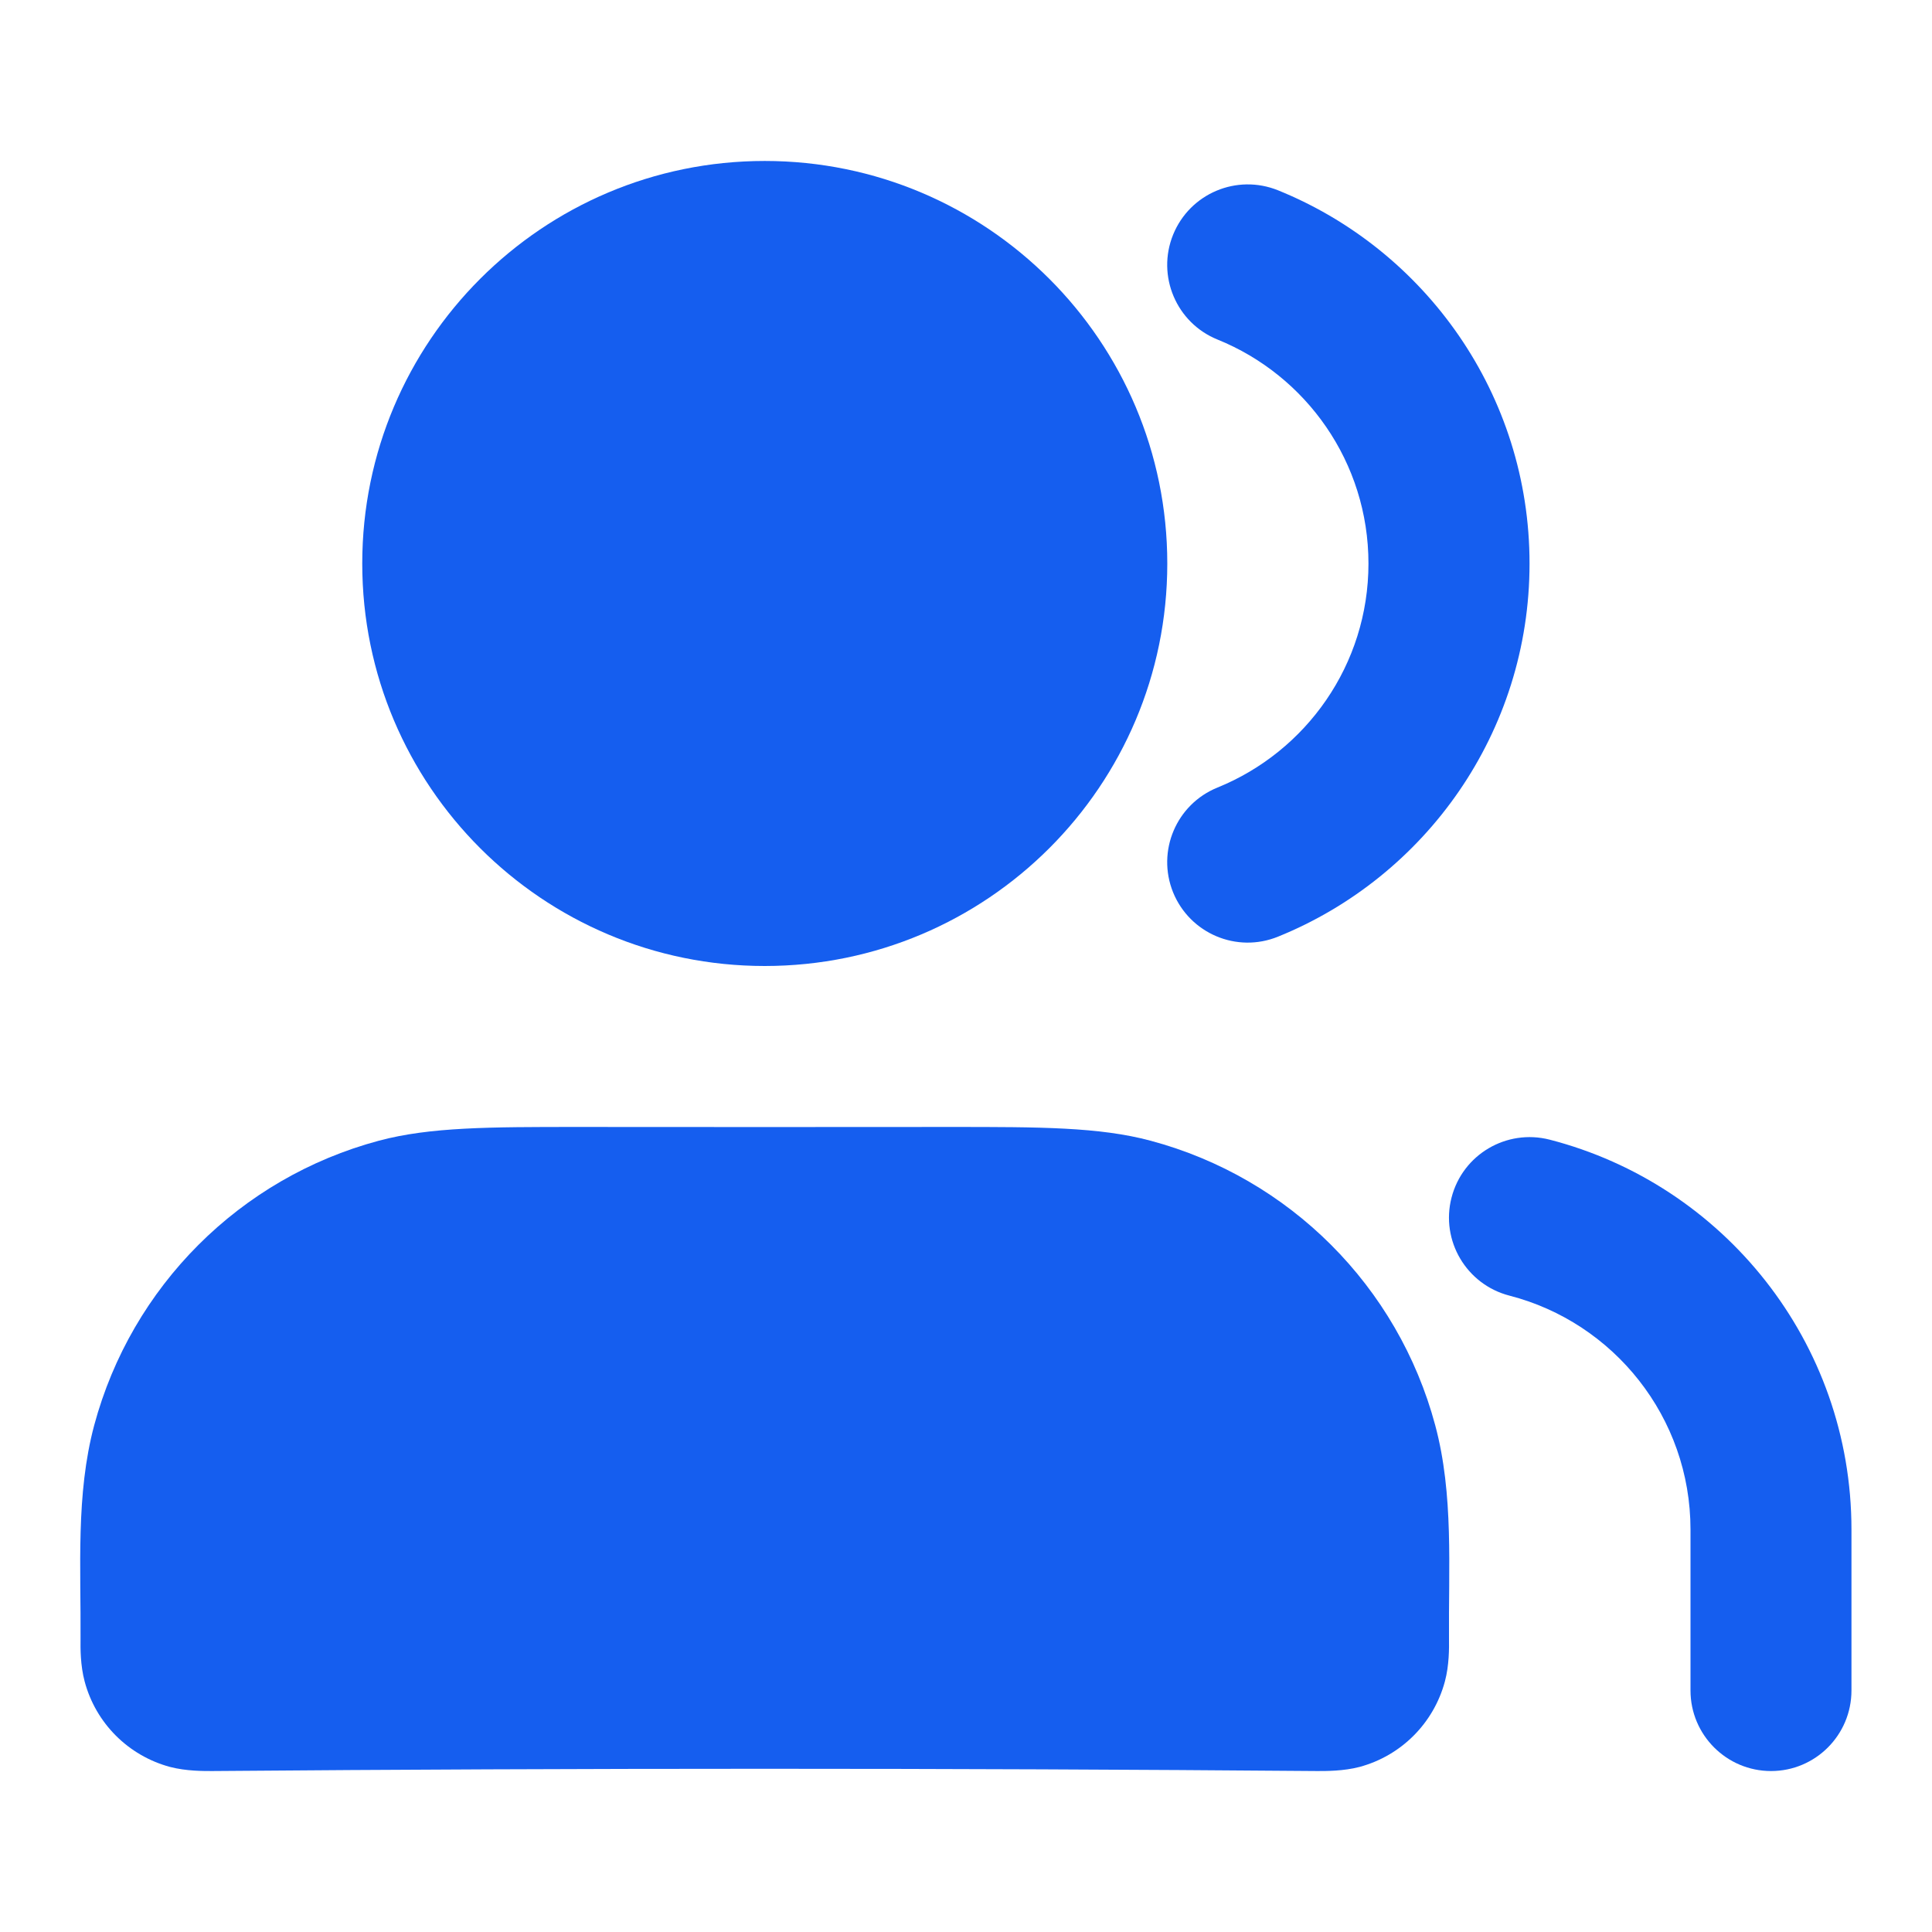
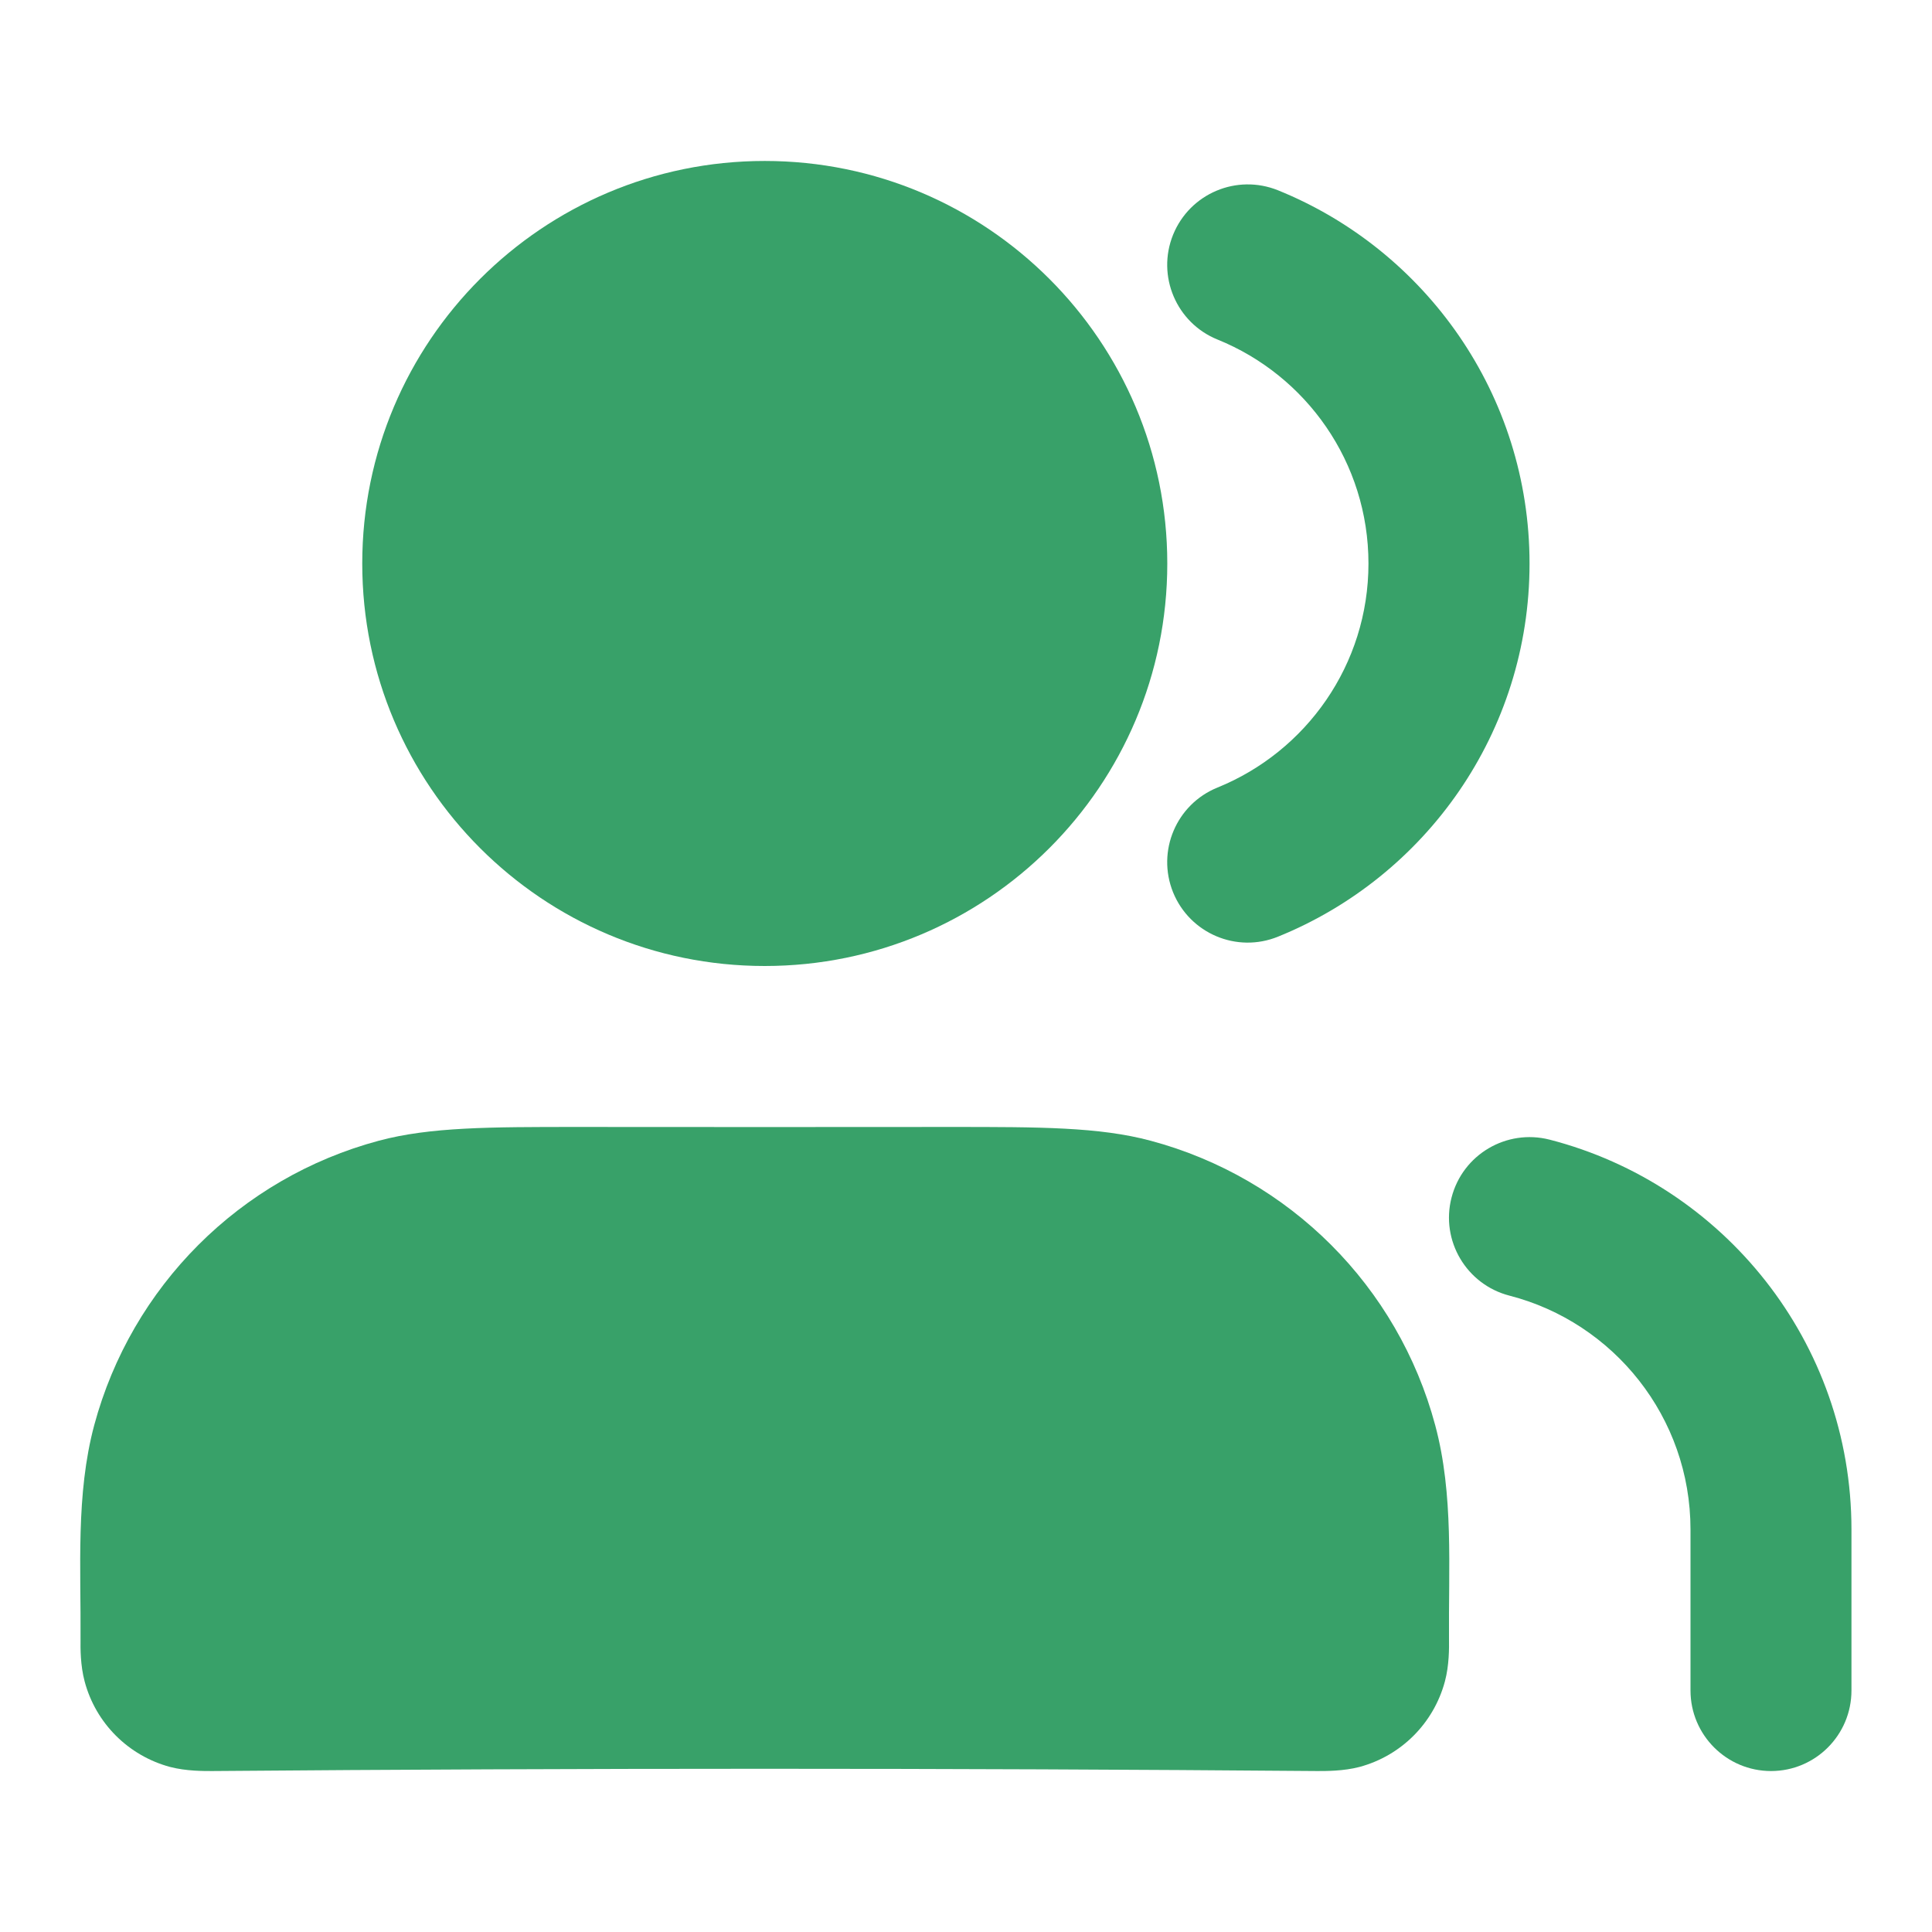
<svg xmlns="http://www.w3.org/2000/svg" width="16" height="16" viewBox="0 0 16 16" fill="none">
  <g id="users-01">
    <g id="Solid">
-       <path fill-rule="evenodd" clip-rule="evenodd" d="M12.021 9.918C12.113 9.561 12.476 9.347 12.833 9.438C14.27 9.808 15.333 11.113 15.333 12.667V14C15.333 14.368 15.035 14.667 14.667 14.667C14.299 14.667 14 14.368 14 14V12.667C14 11.736 13.363 10.952 12.501 10.73C12.144 10.638 11.929 10.274 12.021 9.918Z" fill="#155EEF" />
-       <path fill-rule="evenodd" clip-rule="evenodd" d="M9.715 1.944C9.854 1.602 10.242 1.438 10.584 1.576C11.804 2.07 12.667 3.267 12.667 4.667C12.667 6.067 11.804 7.263 10.584 7.757C10.242 7.896 9.854 7.731 9.715 7.39C9.577 7.048 9.742 6.66 10.083 6.522C10.817 6.224 11.333 5.505 11.333 4.667C11.333 3.828 10.817 3.109 10.083 2.812C9.742 2.674 9.577 2.285 9.715 1.944Z" fill="#155EEF" />
-       <path fill-rule="evenodd" clip-rule="evenodd" d="M4.786 9.333C5.818 9.334 6.849 9.334 7.881 9.333C8.608 9.333 9.104 9.333 9.529 9.447C10.68 9.755 11.578 10.654 11.886 11.804C12.04 12.377 11.995 12.989 12 13.576C12.001 13.647 12.002 13.791 11.966 13.925C11.873 14.271 11.604 14.54 11.259 14.633C11.125 14.668 10.981 14.667 10.909 14.667C7.859 14.642 4.807 14.642 1.757 14.667C1.686 14.667 1.542 14.668 1.408 14.633C1.063 14.54 0.793 14.271 0.701 13.925C0.665 13.791 0.666 13.647 0.667 13.576C0.671 12.991 0.627 12.376 0.78 11.804C1.089 10.654 1.987 9.755 3.137 9.447C3.563 9.333 4.059 9.333 4.786 9.333Z" fill="#155EEF" />
-       <path fill-rule="evenodd" clip-rule="evenodd" d="M3 4.667C3 2.826 4.492 1.333 6.333 1.333C8.174 1.333 9.667 2.826 9.667 4.667C9.667 6.508 8.174 8 6.333 8C4.492 8 3 6.508 3 4.667Z" fill="#155EEF" />
+       <path fill-rule="evenodd" clip-rule="evenodd" d="M12.021 9.918C12.113 9.561 12.476 9.347 12.833 9.438C14.27 9.808 15.333 11.113 15.333 12.667V14C15.333 14.368 15.035 14.667 14.667 14.667C14.299 14.667 14 14.368 14 14V12.667C14 11.736 13.363 10.952 12.501 10.73C12.144 10.638 11.929 10.274 12.021 9.918Z" fill="#38A169" />
+       <path fill-rule="evenodd" clip-rule="evenodd" d="M9.715 1.944C9.854 1.602 10.242 1.438 10.584 1.576C11.804 2.07 12.667 3.267 12.667 4.667C12.667 6.067 11.804 7.263 10.584 7.757C10.242 7.896 9.854 7.731 9.715 7.39C9.577 7.048 9.742 6.66 10.083 6.522C10.817 6.224 11.333 5.505 11.333 4.667C11.333 3.828 10.817 3.109 10.083 2.812C9.742 2.674 9.577 2.285 9.715 1.944Z" fill="#38A169" />
+       <path fill-rule="evenodd" clip-rule="evenodd" d="M4.786 9.333C5.818 9.334 6.849 9.334 7.881 9.333C8.608 9.333 9.104 9.333 9.529 9.447C10.68 9.755 11.578 10.654 11.886 11.804C12.04 12.377 11.995 12.989 12 13.576C12.001 13.647 12.002 13.791 11.966 13.925C11.873 14.271 11.604 14.54 11.259 14.633C11.125 14.668 10.981 14.667 10.909 14.667C7.859 14.642 4.807 14.642 1.757 14.667C1.686 14.667 1.542 14.668 1.408 14.633C1.063 14.54 0.793 14.271 0.701 13.925C0.665 13.791 0.666 13.647 0.667 13.576C0.671 12.991 0.627 12.376 0.78 11.804C1.089 10.654 1.987 9.755 3.137 9.447C3.563 9.333 4.059 9.333 4.786 9.333Z" fill="#38A169" />
+       <path fill-rule="evenodd" clip-rule="evenodd" d="M3 4.667C3 2.826 4.492 1.333 6.333 1.333C8.174 1.333 9.667 2.826 9.667 4.667C9.667 6.508 8.174 8 6.333 8C4.492 8 3 6.508 3 4.667Z" fill="#38A169" />
    </g>
  </g>
</svg>
